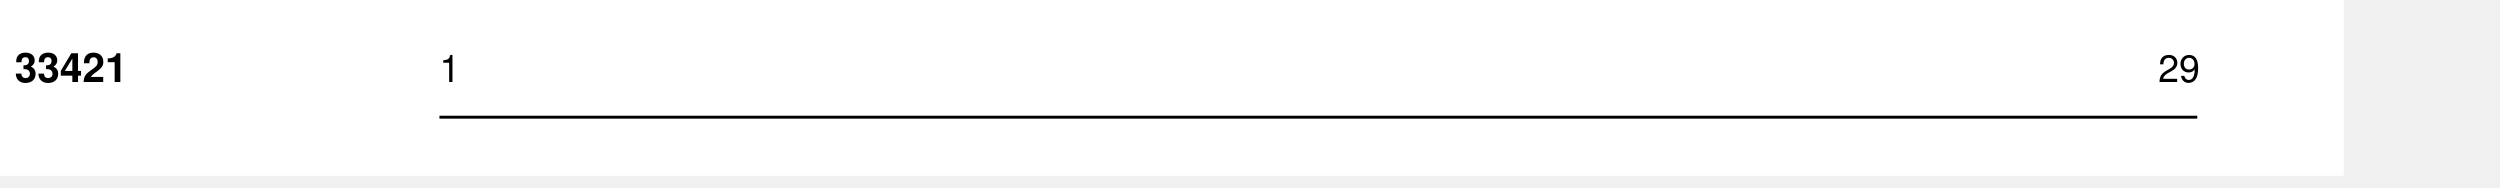
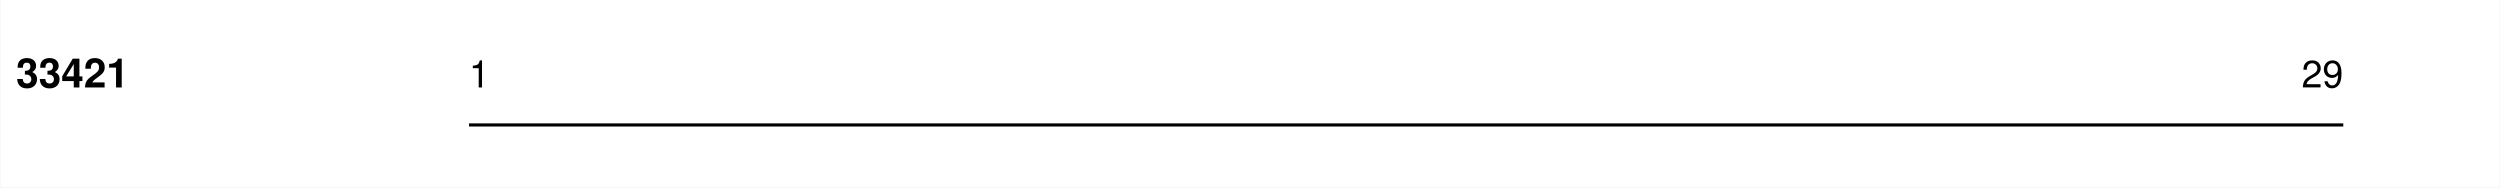
- <svg xmlns="http://www.w3.org/2000/svg" width="11.111in" height="0.833in">
-   <g transform="scale(1, -1) translate(0, -75)">
-     <path d="M0,0L1000,0L1000,75L0,75Z" style="fill:#FFFFFF" />
-     <text x="6.25" y="-40" transform="scale(1, -1)" style="font-family:Helvetica;font-weight:bold;font-style:normal;font-size:13pt">33421</text>
-     <path d="M187.5,25L937.5,25" style="fill:none;stroke:#000000;stroke-width:1.25" />
-     <text x="187.5" y="-40" transform="scale(1, -1)" style="font-family:Helvetica;font-weight:normal;font-style:normal;font-size:12pt">1</text>
-     <text x="920.82" y="-40" transform="scale(1, -1)" style="font-family:Helvetica;font-weight:normal;font-style:normal;font-size:12pt">29</text>
+ <svg xmlns="http://www.w3.org/2000/svg" width="11.111in" height="0.833in" viewBox="0 0 1066.7 80">
+   <g transform="scale(1, -1) translate(0, -80)">
+     <path d="M0,0L1066.7,0L1066.7,80L0,80Z" style="fill:#FFFFFF" />
+     <text x="6.667" y="-42.667" transform="scale(1, -1)" style="font-family:Helvetica;font-weight:bold;font-style:normal;font-size:13pt">33421</text>
+     <path d="M200,26.667L1000,26.667" style="fill:none;stroke:#000000;stroke-width:1.333" />
+     <text x="200" y="-42.667" transform="scale(1, -1)" style="font-family:Helvetica;font-weight:normal;font-style:normal;font-size:12pt">1</text>
+     <text x="982.2" y="-42.667" transform="scale(1, -1)" style="font-family:Helvetica;font-weight:normal;font-style:normal;font-size:12pt">29</text>
  </g>
</svg>
